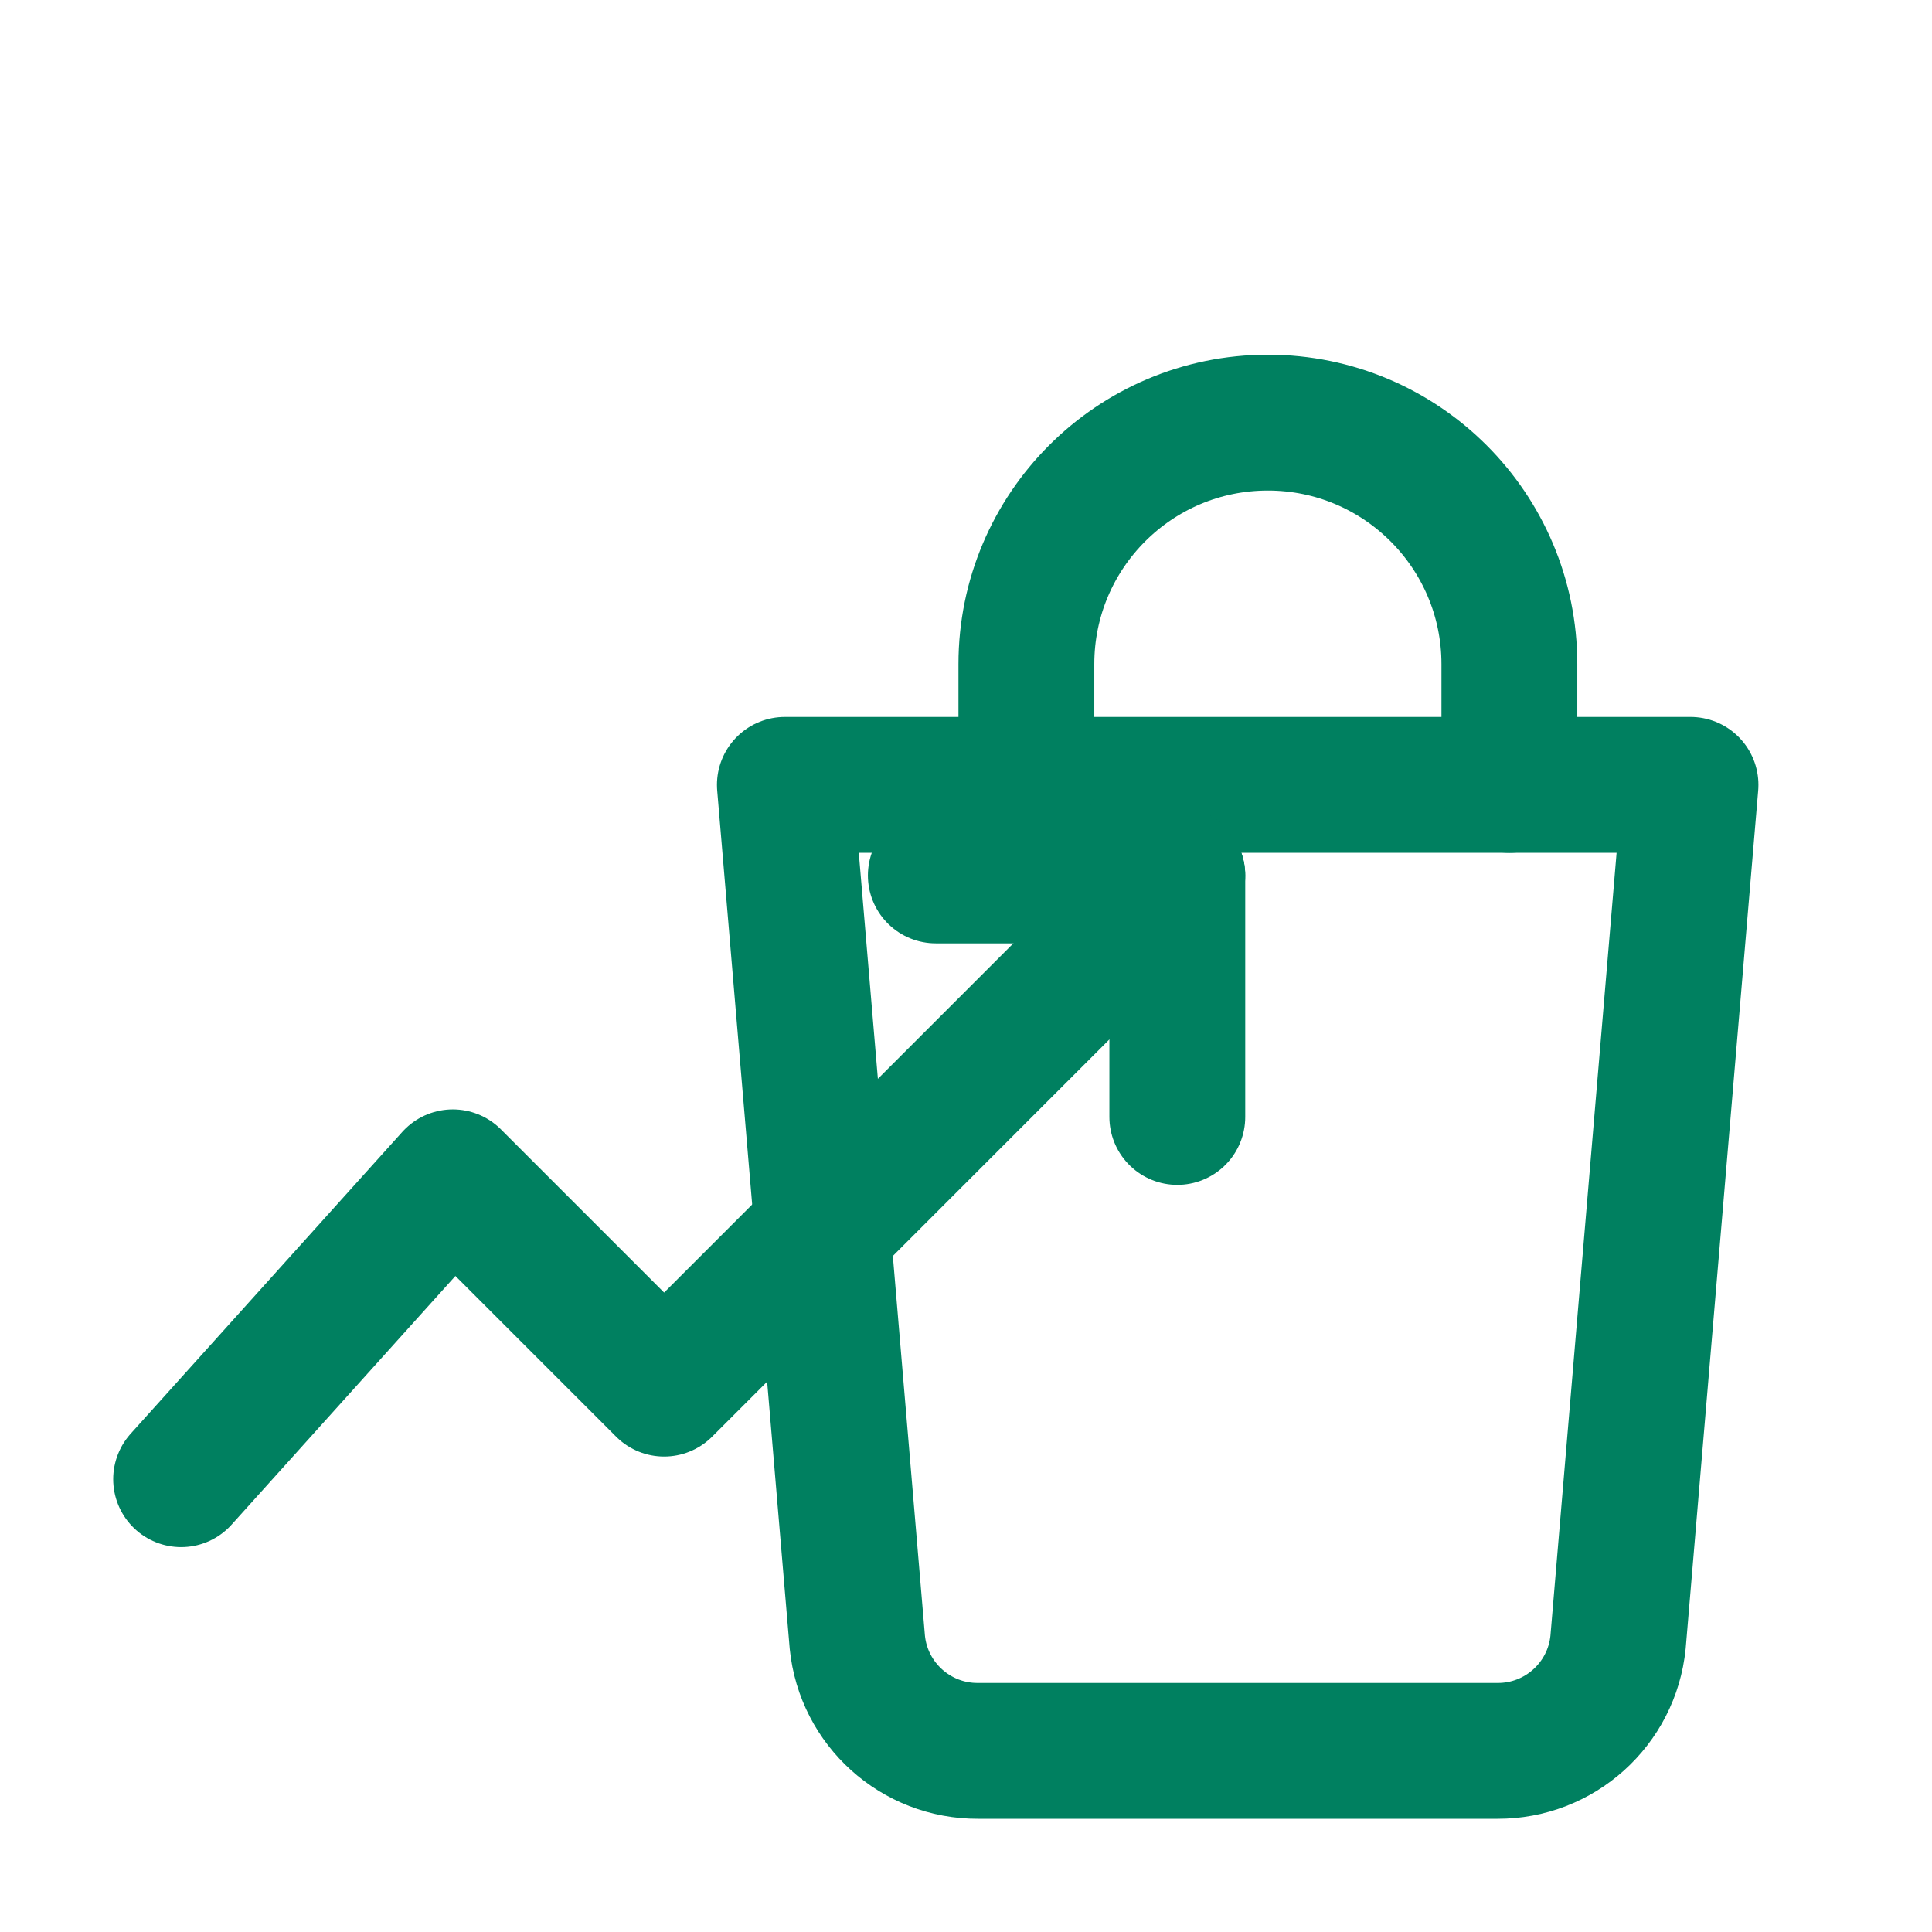
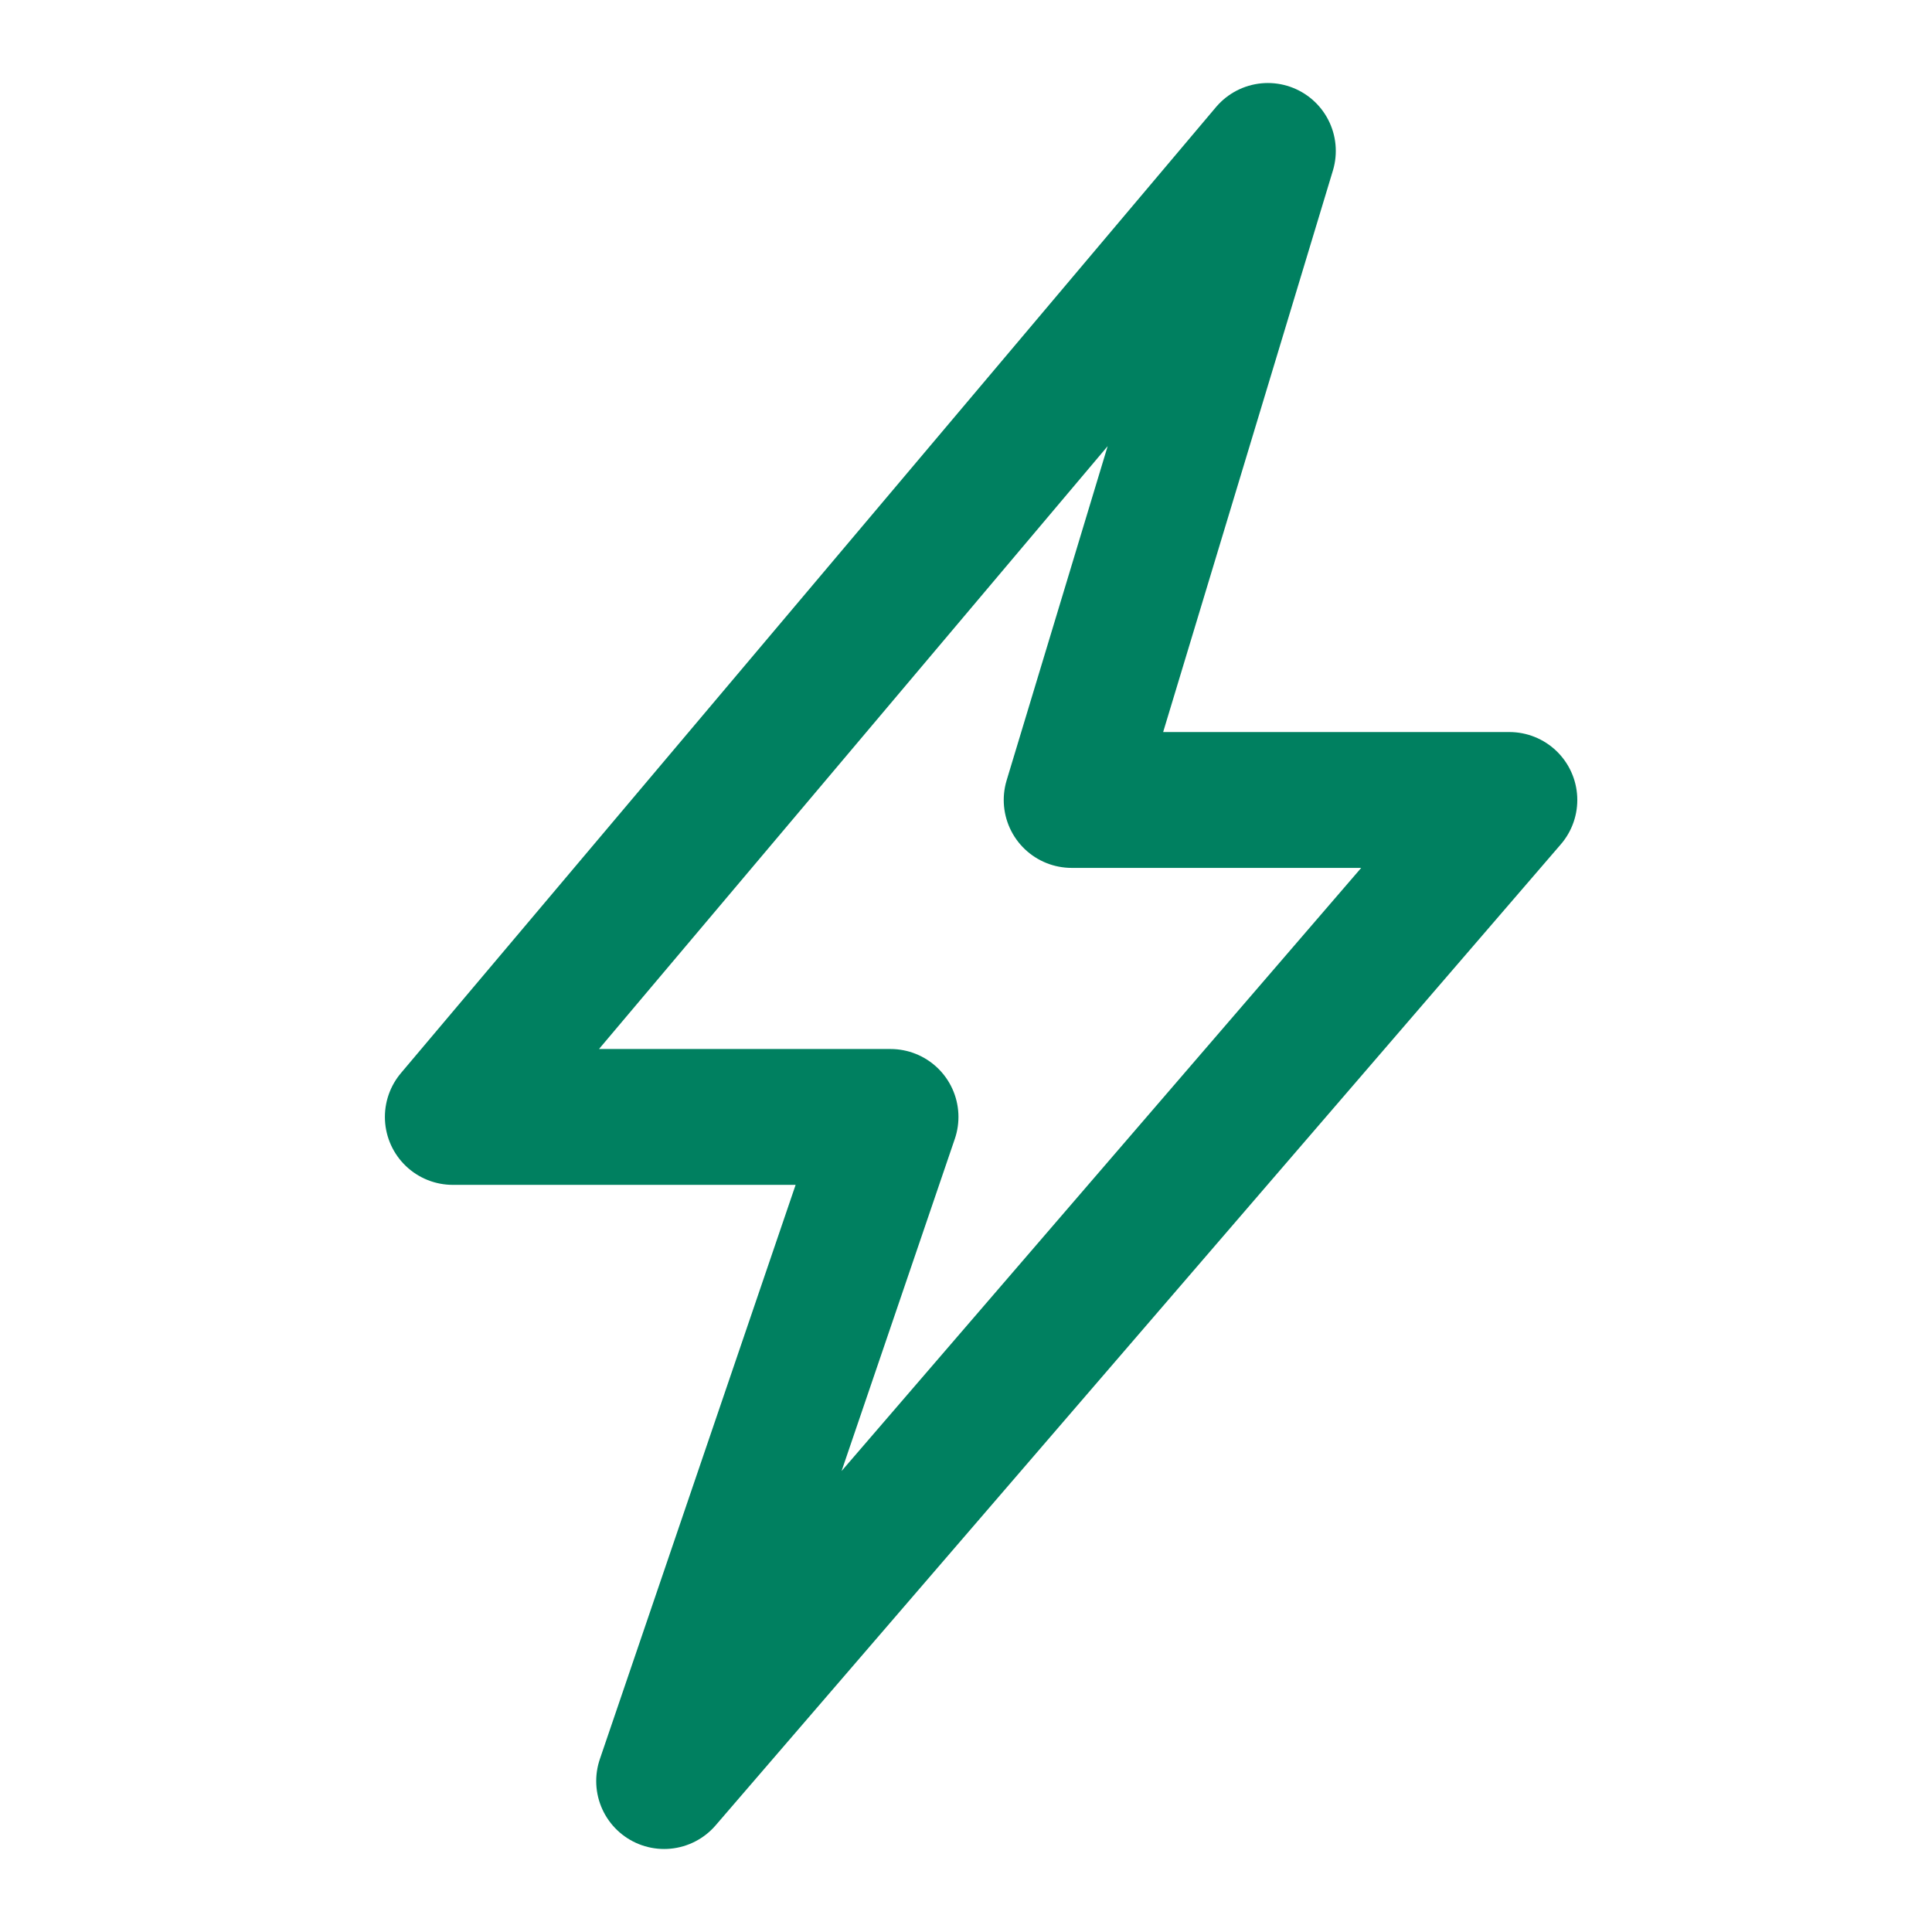
<svg xmlns="http://www.w3.org/2000/svg" width="32" height="32" viewBox="0 0 32 32" fill="none" stroke-width="2.25" stroke-linecap="round" stroke-linejoin="round">
  <style>g{stroke:#008060}@media (prefers-color-scheme:dark){g{stroke:#95BF47}}</style>
  <g>
-     <path d="M13 13h15l-1.2 14.2a2 2 0 0 1-2 1.8H16.2a2 2 0 0 1-2-1.8L13 13z" />
-     <path d="M17 13v-2a4 4 0 0 1 8 0v2" />
-     <path d="M3 24.5l4.5-5L11 23l8.5-8.5" />
-     <path d="M15.5 14.5h4v4" />
+     <path d="M21 2.5L7.5 18.5h7.25L11 29.5l14-16.25h-7.25L21 2.5z" />
  </g>
</svg>
